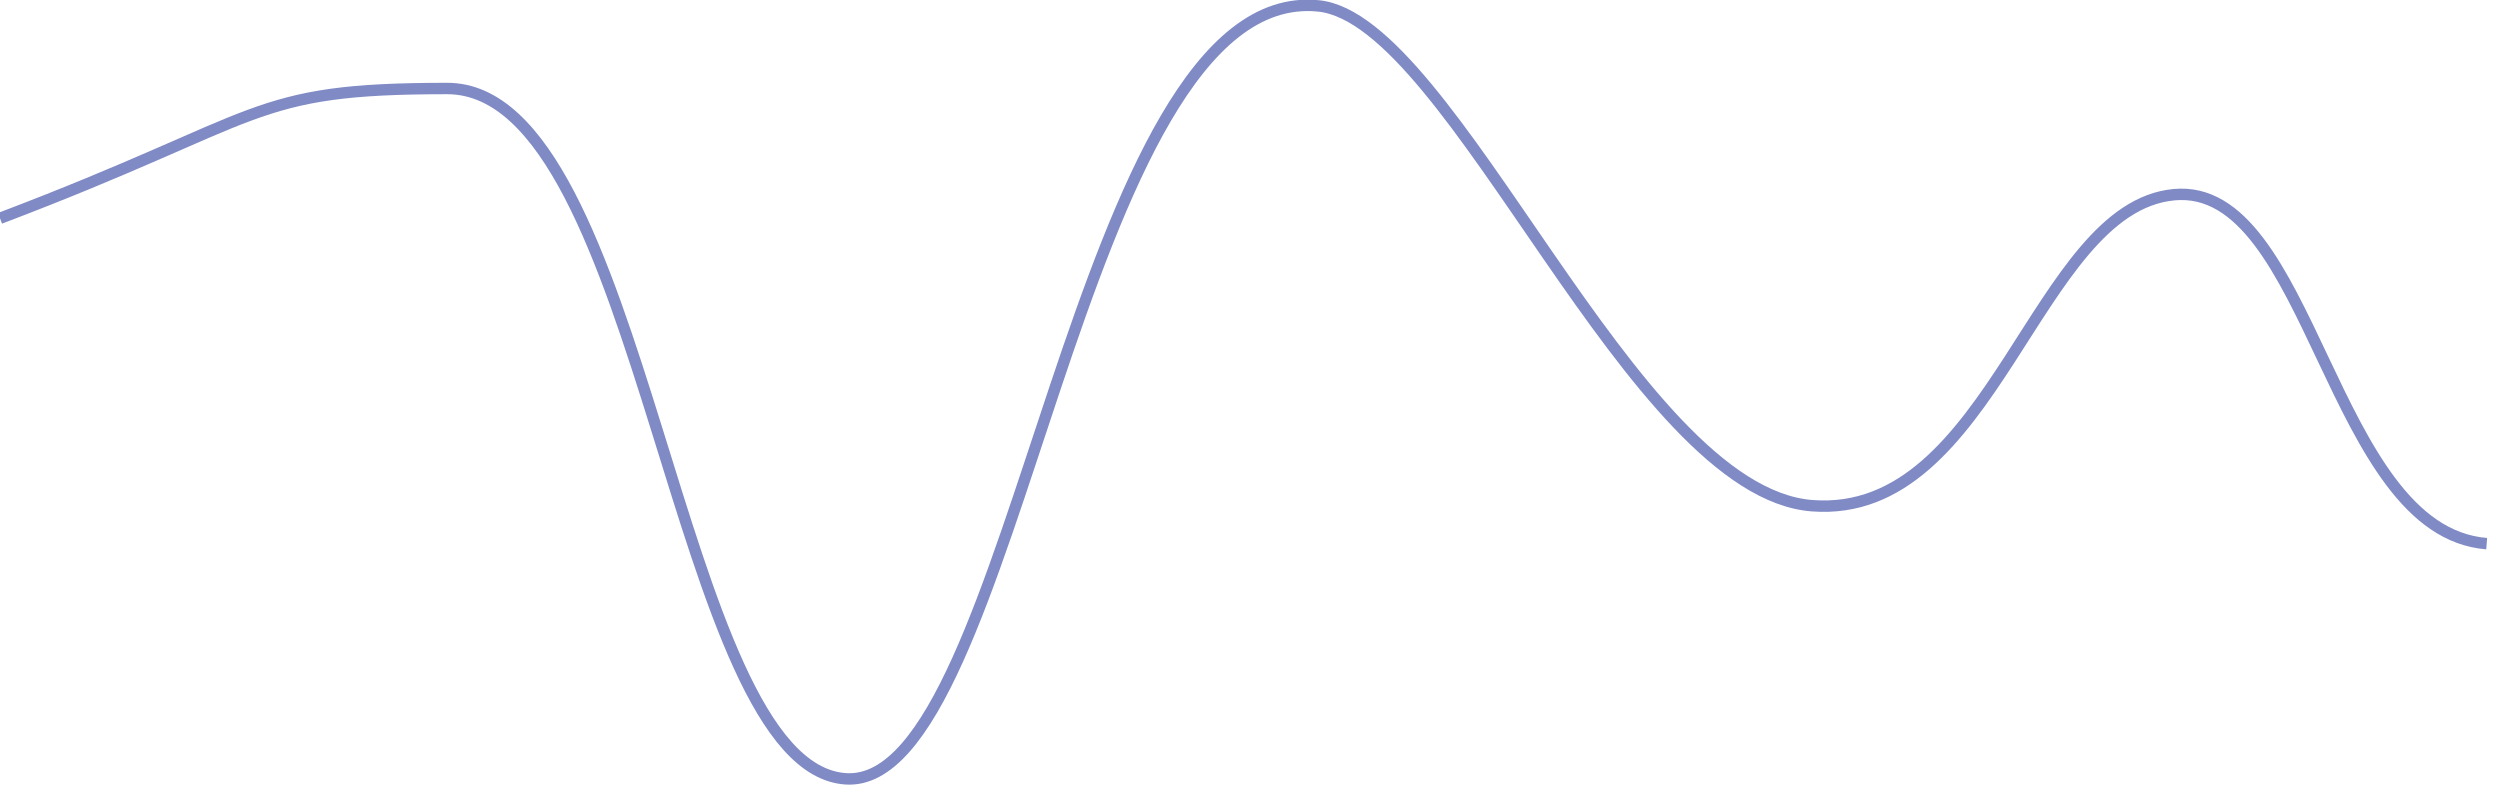
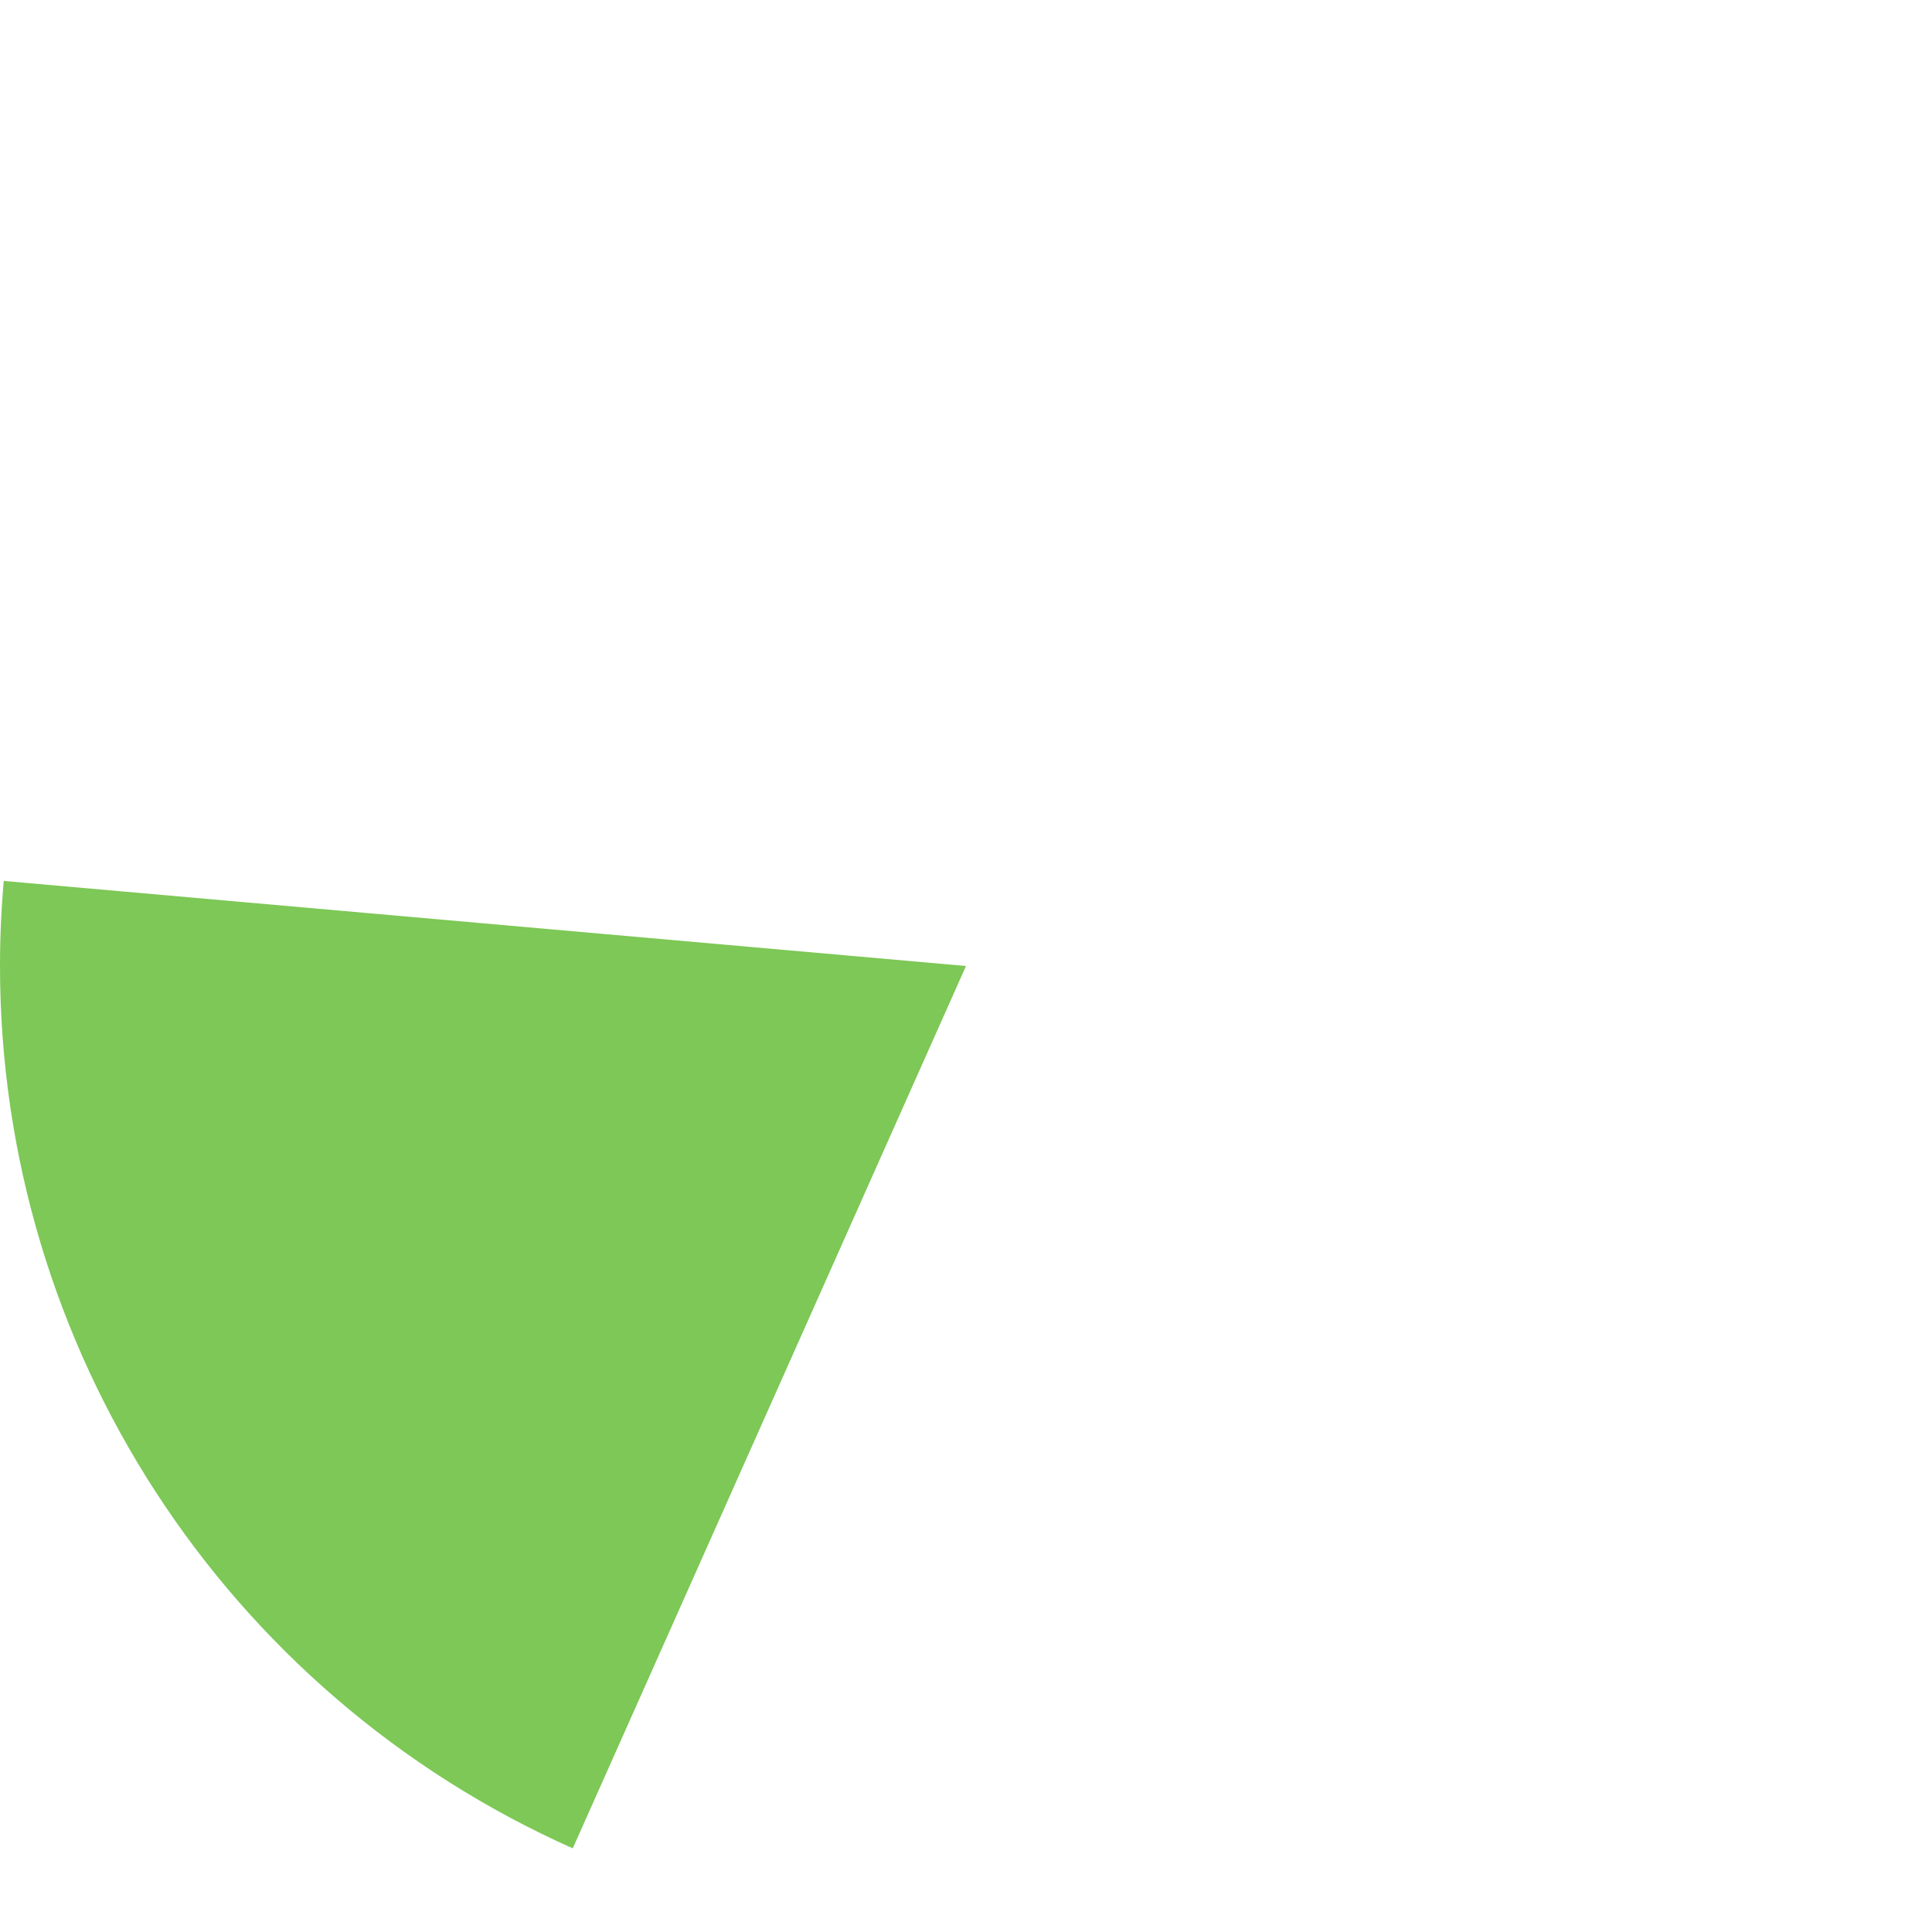
- <svg xmlns="http://www.w3.org/2000/svg" version="1.1" width="219px" height="70px">
-   <g transform="matrix(1 0 0 1 -833 -3547 )">
-     <path d="M 0 19.124  C 23.521 10.198  21.719 7.753  39.175 7.753  C 56.631 7.753  59.047 67.225  74.088 68.225  C 89.128 69.224  94.173 -1.621  115.495 0.517  C 127.349 1.706  142.886 43.104  158.759 44.302  C 174.631 45.499  178.296 18.228  190.424 17.056  C 202.552 15.885  204.087 46.539  217.834 47.624  " stroke-width="1" stroke="#808bc6" fill="none" transform="matrix(1 0 0 1 833 3547 )" />
+ <svg xmlns="http://www.w3.org/2000/svg" version="1.1" width="160px" height="160px">
+   <g transform="matrix(1 0 0 1 -1060 -2678 )">
+     <path d="M 1060.311 2750.956  L 1140 2758  L 1107.434 2831.072  C 1078.584 2818.214  1060 2789.586  1060 2758  C 1060 2755.649  1060.104 2753.298  1060.311 2750.956  Z " fill-rule="nonzero" fill="#7dc856" stroke="none" />
  </g>
</svg>
